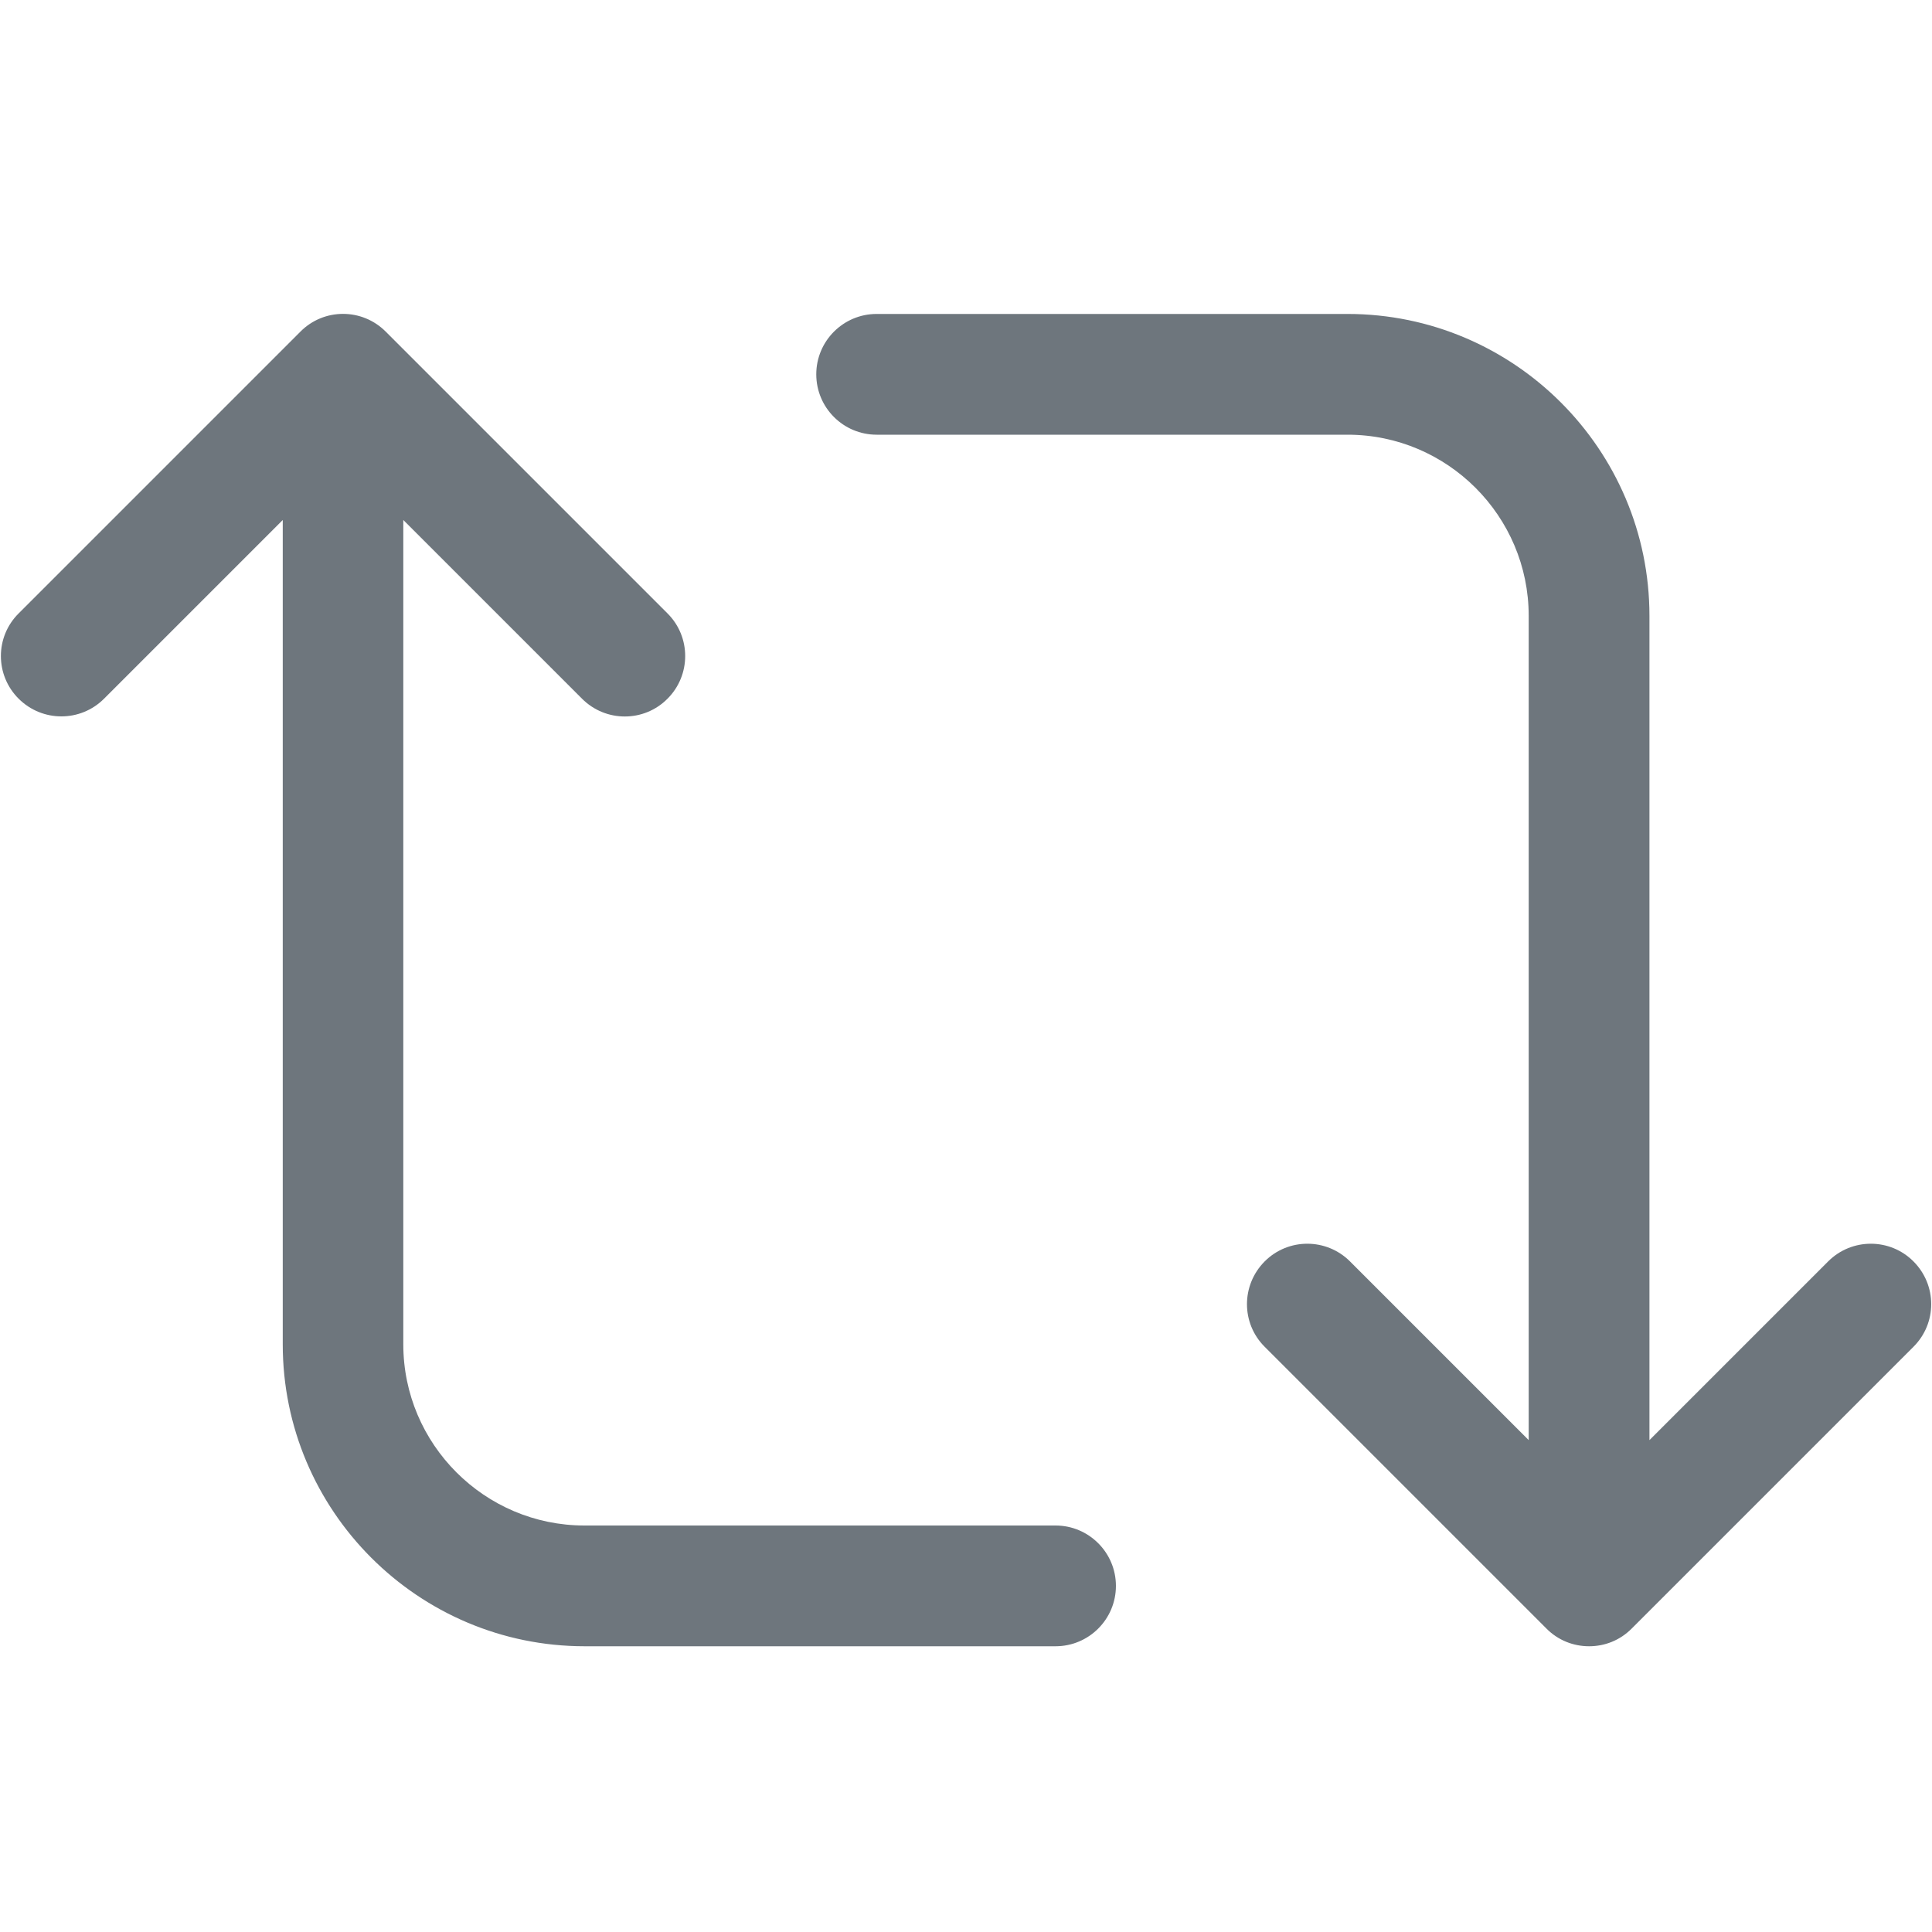
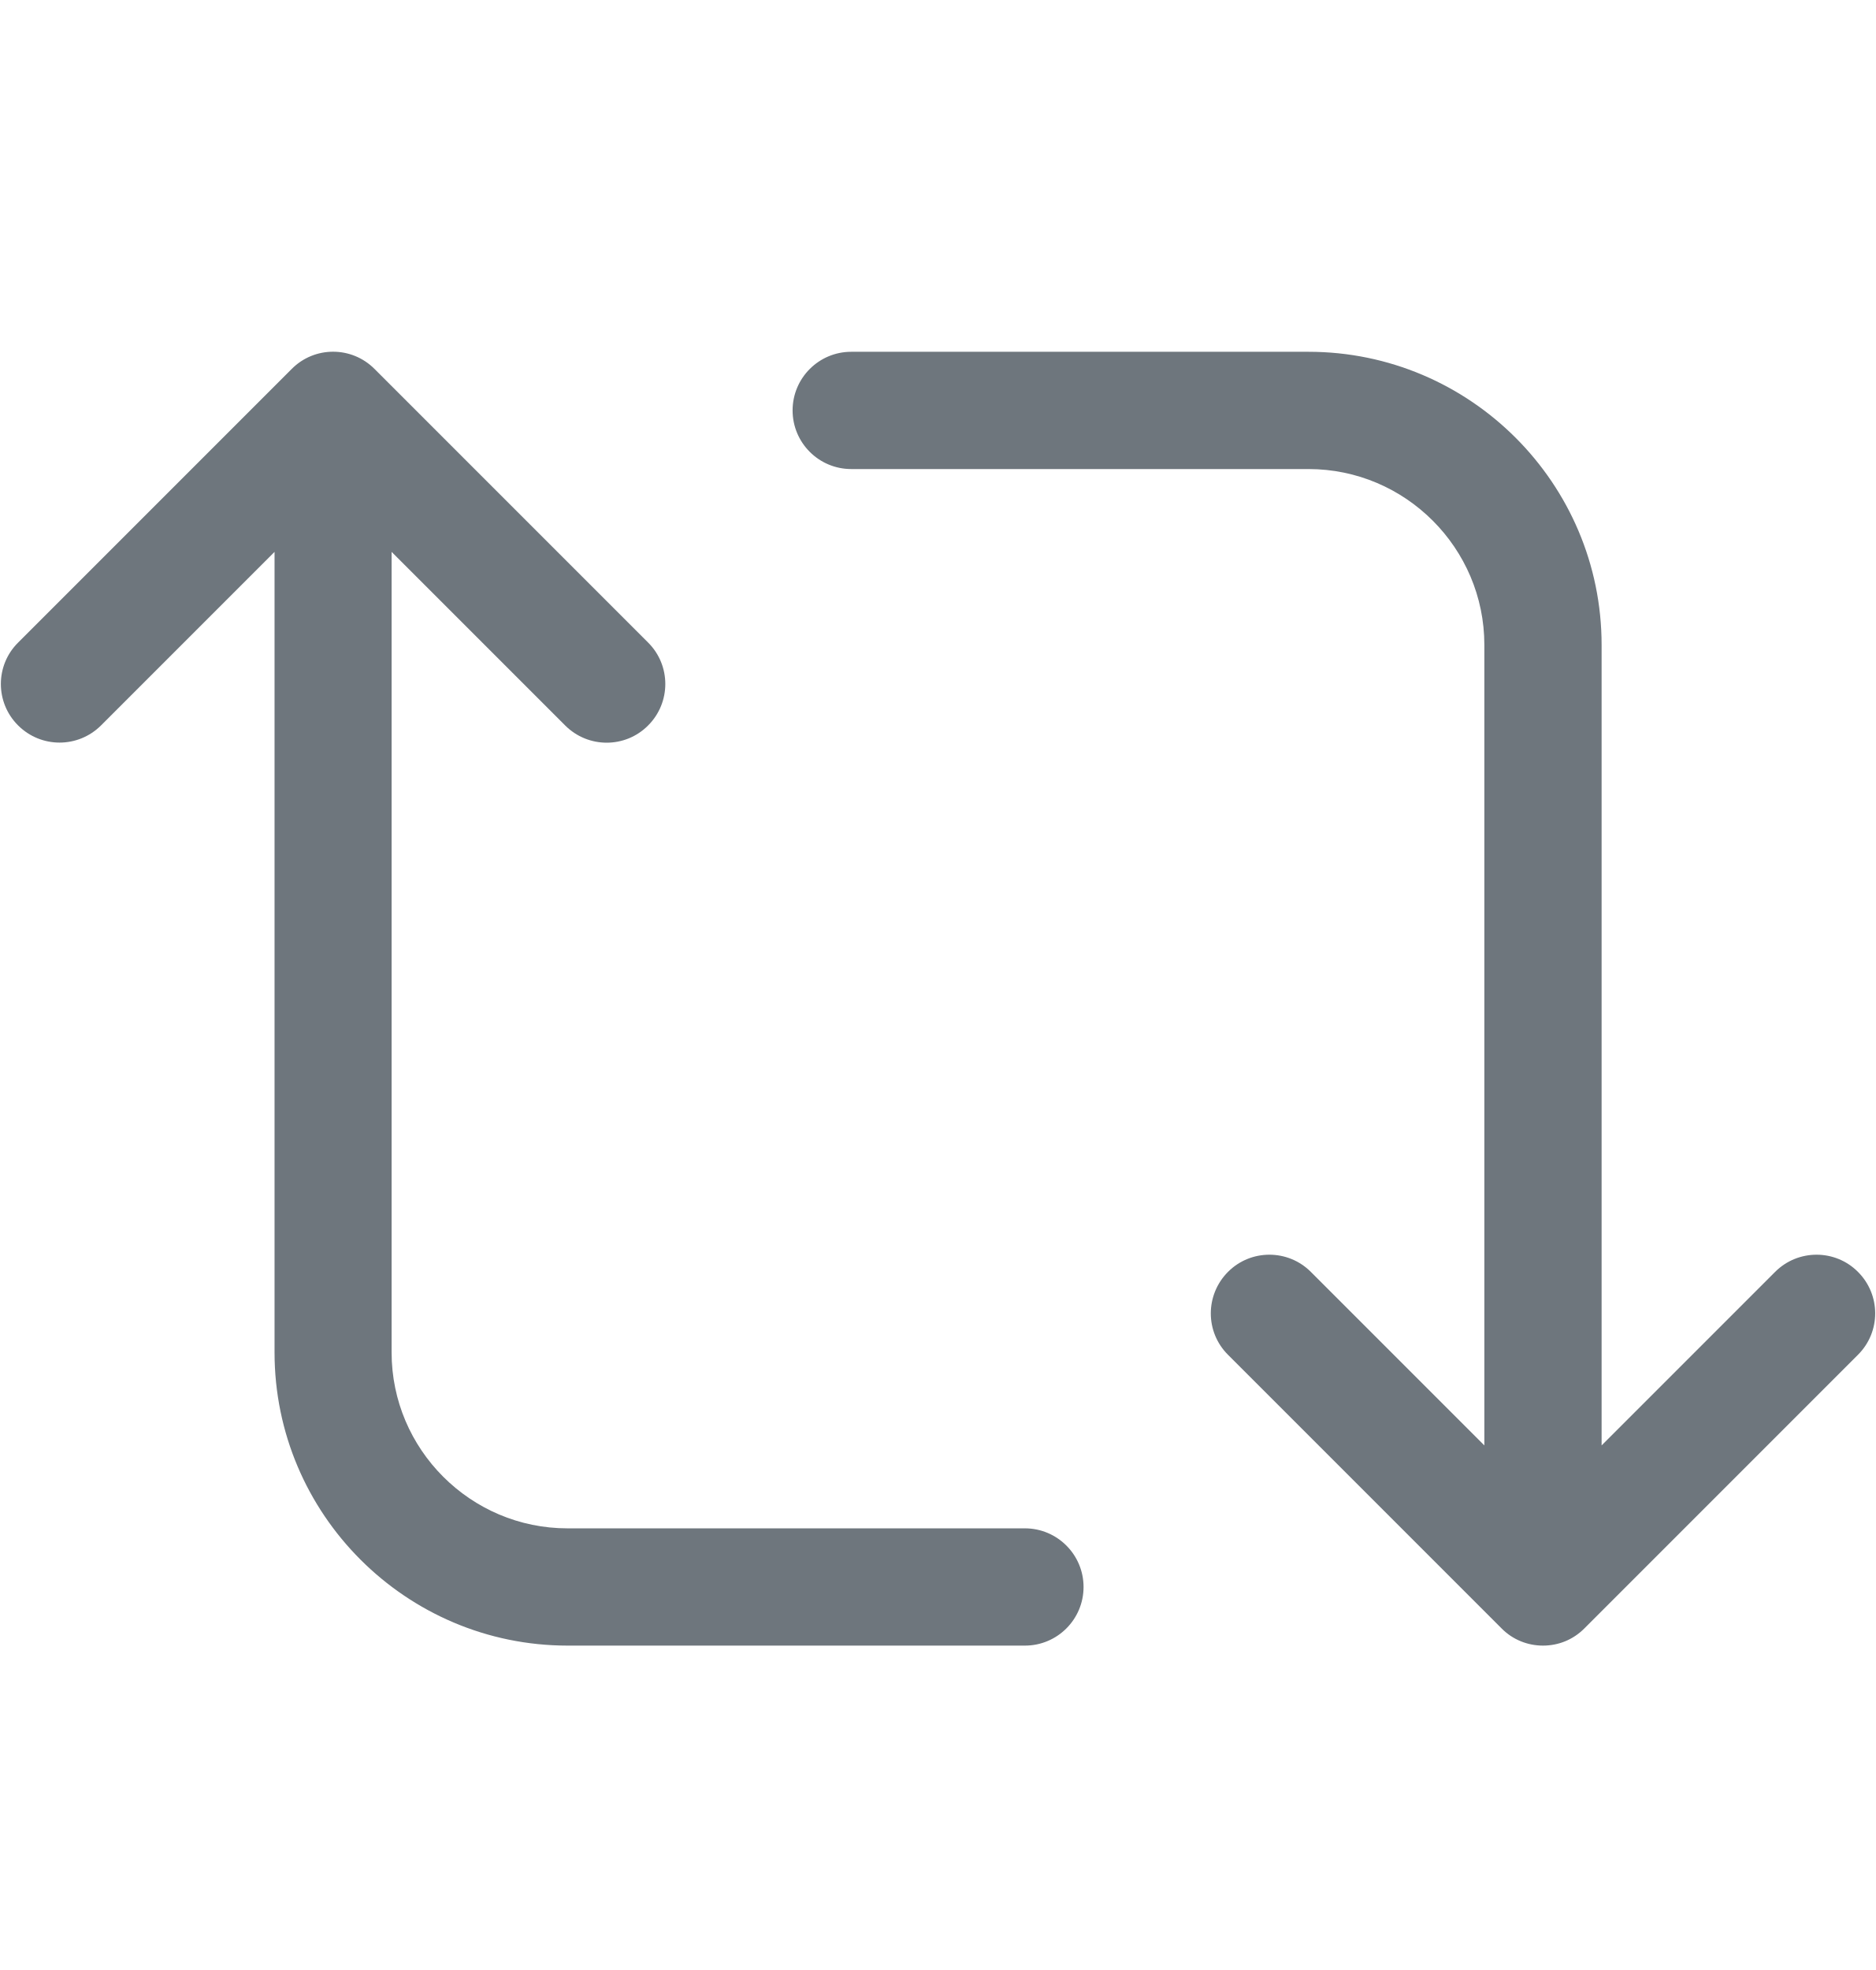
- <svg xmlns="http://www.w3.org/2000/svg" width="20" height="20" viewBox="0 0 20 20" fill="none">
-   <path d="M19.808 13.058C19.565 12.814 19.169 12.814 18.925 13.058L17.075 14.908V6.375C17.075 4.652 15.672 3.25 13.95 3.25H9.075C8.73 3.25 8.45 3.53 8.45 3.875C8.45 4.22 8.73 4.5 9.075 4.5H13.95C14.983 4.5 15.825 5.342 15.825 6.375V14.908L13.975 13.058C13.731 12.814 13.335 12.814 13.092 13.058C12.848 13.303 12.847 13.698 13.092 13.942L16.008 16.858C16.129 16.981 16.289 17.042 16.45 17.042C16.611 17.042 16.769 16.982 16.892 16.858L19.808 13.942C20.053 13.698 20.053 13.303 19.808 13.058ZM10.925 15.792H6.05C5.017 15.792 4.175 14.95 4.175 13.917V5.383L6.025 7.233C6.148 7.356 6.308 7.417 6.468 7.417C6.628 7.417 6.788 7.356 6.91 7.233C7.154 6.989 7.154 6.593 6.91 6.35L3.993 3.433C3.749 3.188 3.353 3.188 3.11 3.433L0.193 6.35C-0.052 6.593 -0.052 6.989 0.193 7.233C0.438 7.477 0.833 7.477 1.077 7.233L2.927 5.383V13.917C2.927 15.64 4.329 17.042 6.052 17.042H10.927C11.272 17.042 11.552 16.762 11.552 16.417C11.552 16.072 11.271 15.792 10.927 15.792H10.925Z" fill="#6E767D" />
+ <svg xmlns="http://www.w3.org/2000/svg" width="20" height="21" viewBox="0 0 20 21" fill="none">
+   <path d="M19.808 13.558C19.565 13.314 19.169 13.314 18.925 13.558L17.075 15.408V6.875C17.075 5.152 15.672 3.75 13.95 3.75H9.075C8.73 3.75 8.45 4.03 8.45 4.375C8.45 4.72 8.73 5 9.075 5H13.95C14.983 5 15.825 5.842 15.825 6.875V15.408L13.975 13.558C13.731 13.314 13.335 13.314 13.092 13.558C12.848 13.803 12.847 14.198 13.092 14.442L16.008 17.358C16.129 17.481 16.289 17.542 16.45 17.542C16.611 17.542 16.769 17.482 16.892 17.358L19.808 14.442C20.053 14.198 20.053 13.803 19.808 13.558ZM10.925 16.292H6.05C5.017 16.292 4.175 15.45 4.175 14.417V5.883L6.025 7.733C6.148 7.856 6.308 7.917 6.468 7.917C6.628 7.917 6.788 7.856 6.91 7.733C7.154 7.489 7.154 7.093 6.91 6.85L3.993 3.933C3.749 3.688 3.353 3.688 3.11 3.933L0.193 6.85C-0.052 7.093 -0.052 7.489 0.193 7.733C0.438 7.977 0.832 7.977 1.077 7.733L2.927 5.883V14.417C2.927 16.14 4.329 17.542 6.052 17.542H10.927C11.272 17.542 11.552 17.262 11.552 16.917C11.552 16.572 11.271 16.292 10.927 16.292H10.925Z" fill="#6E767D" />
</svg>
